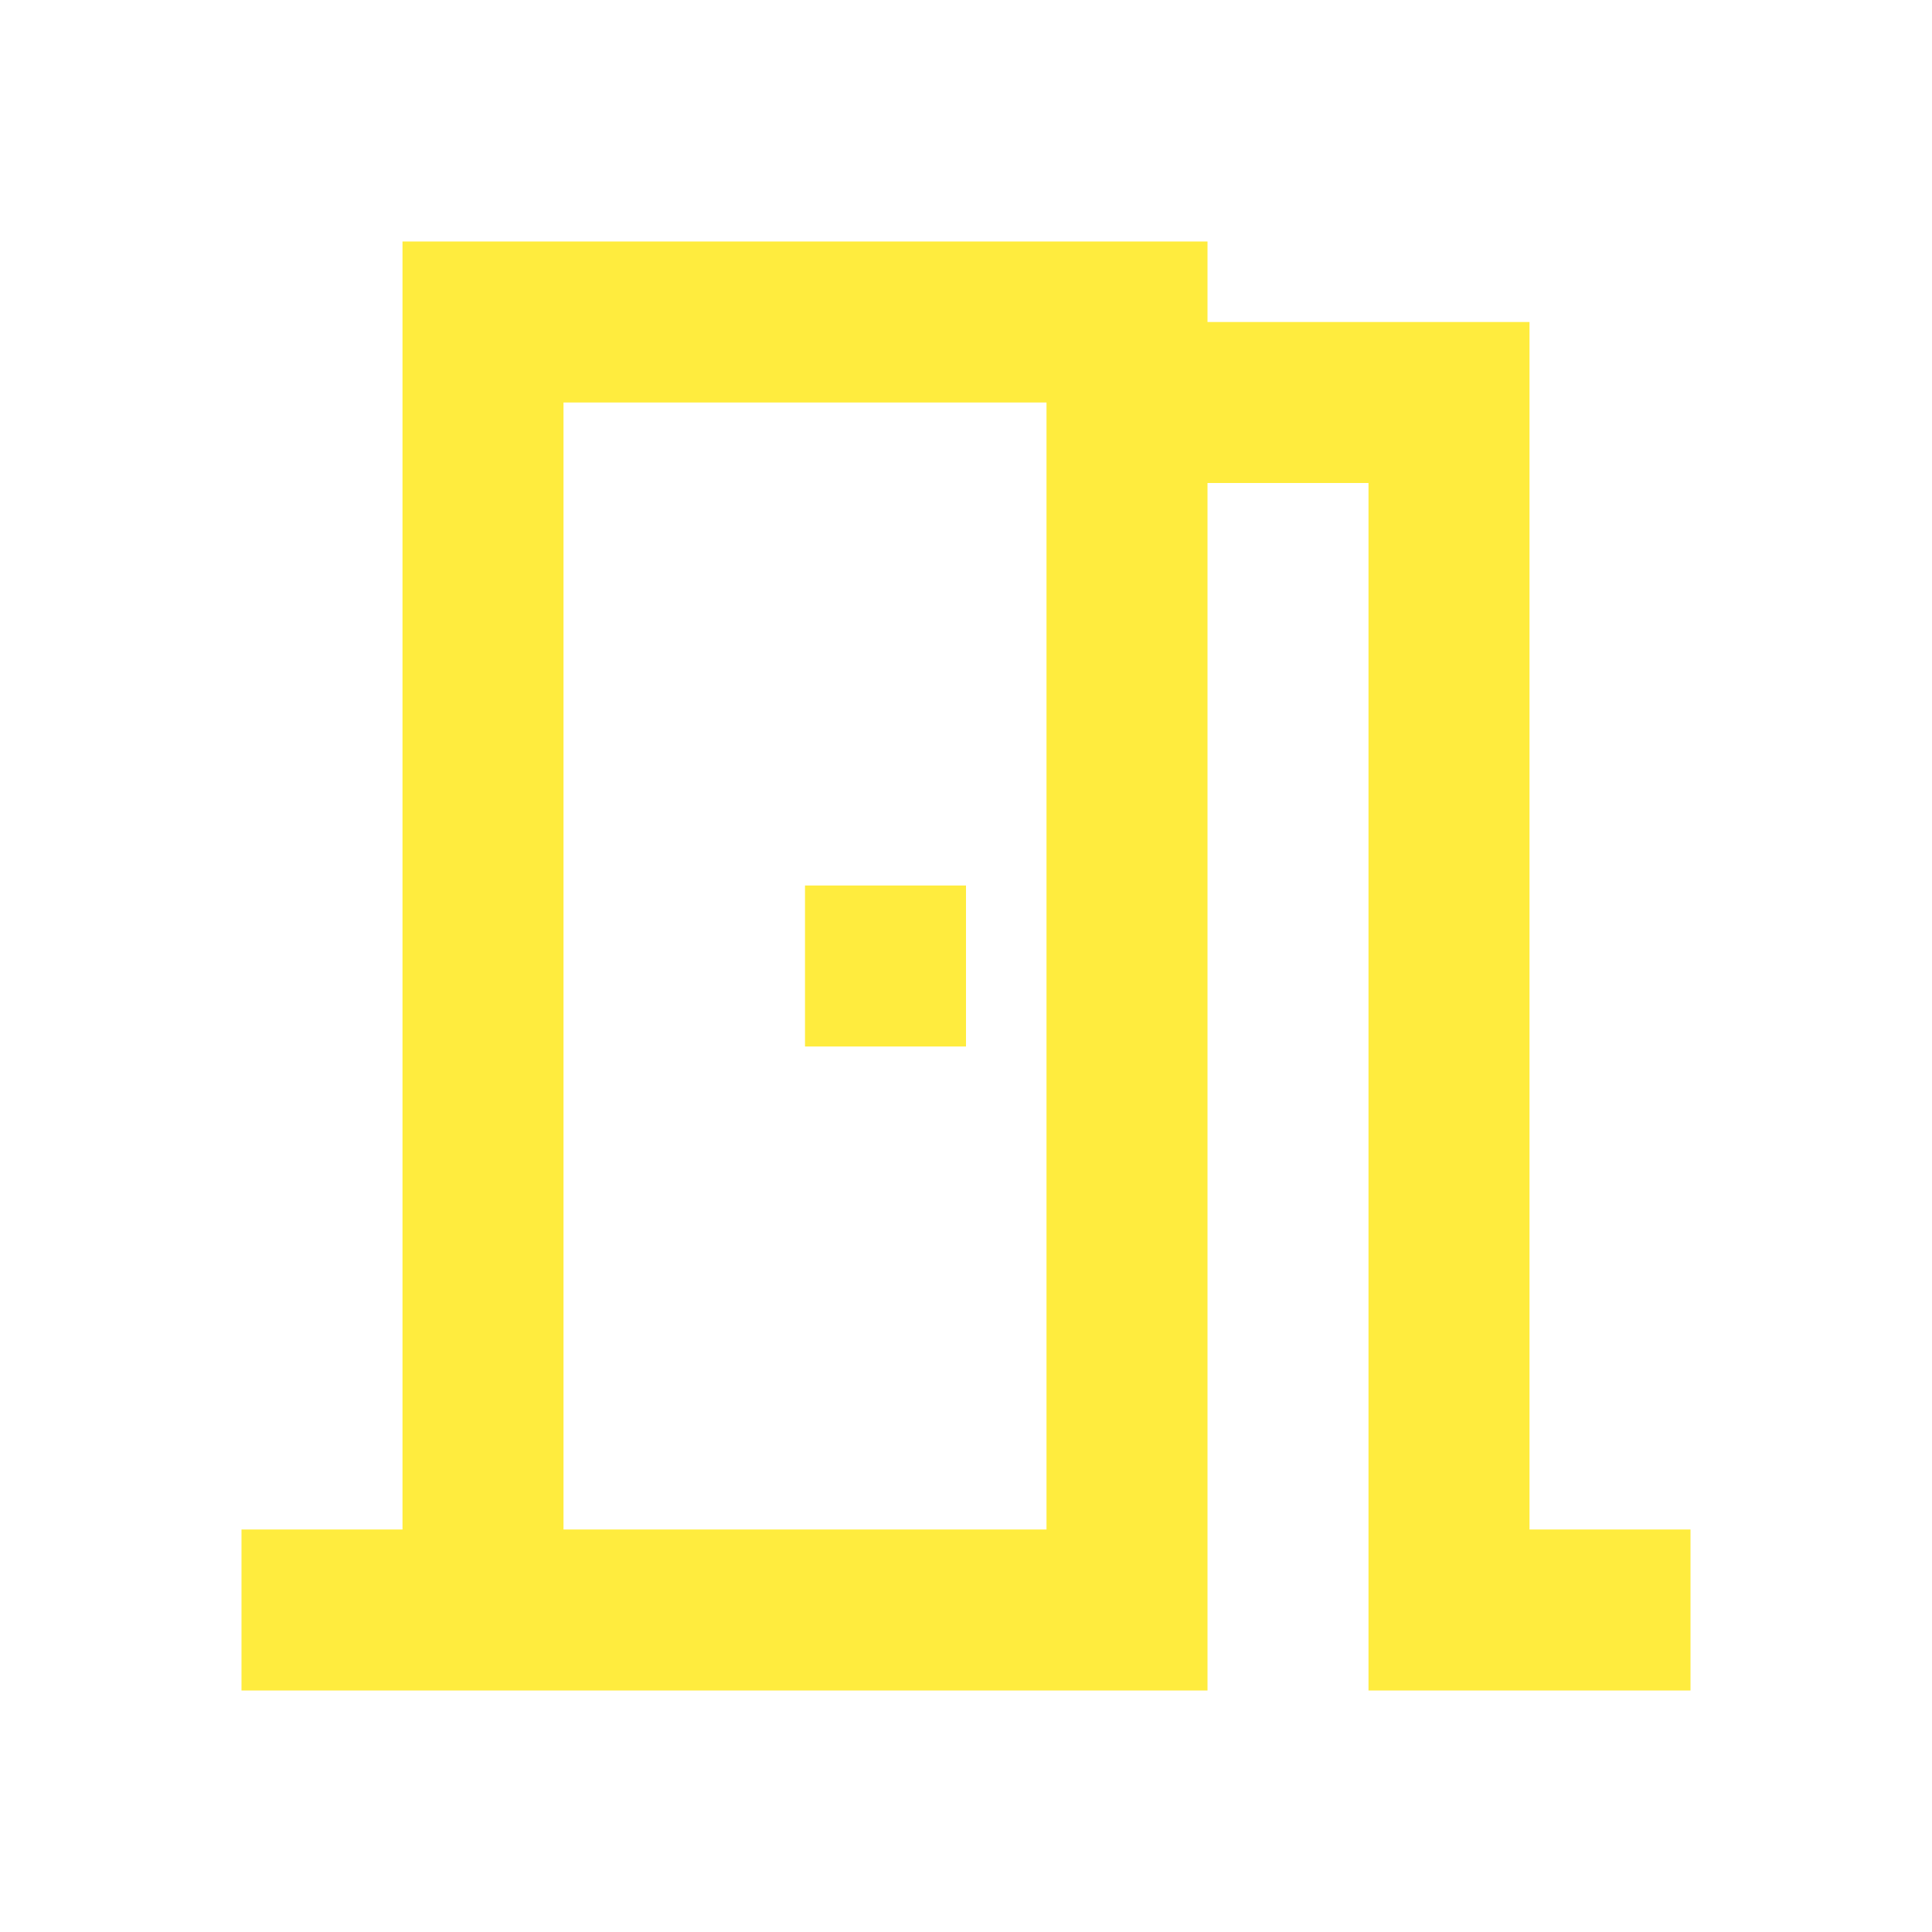
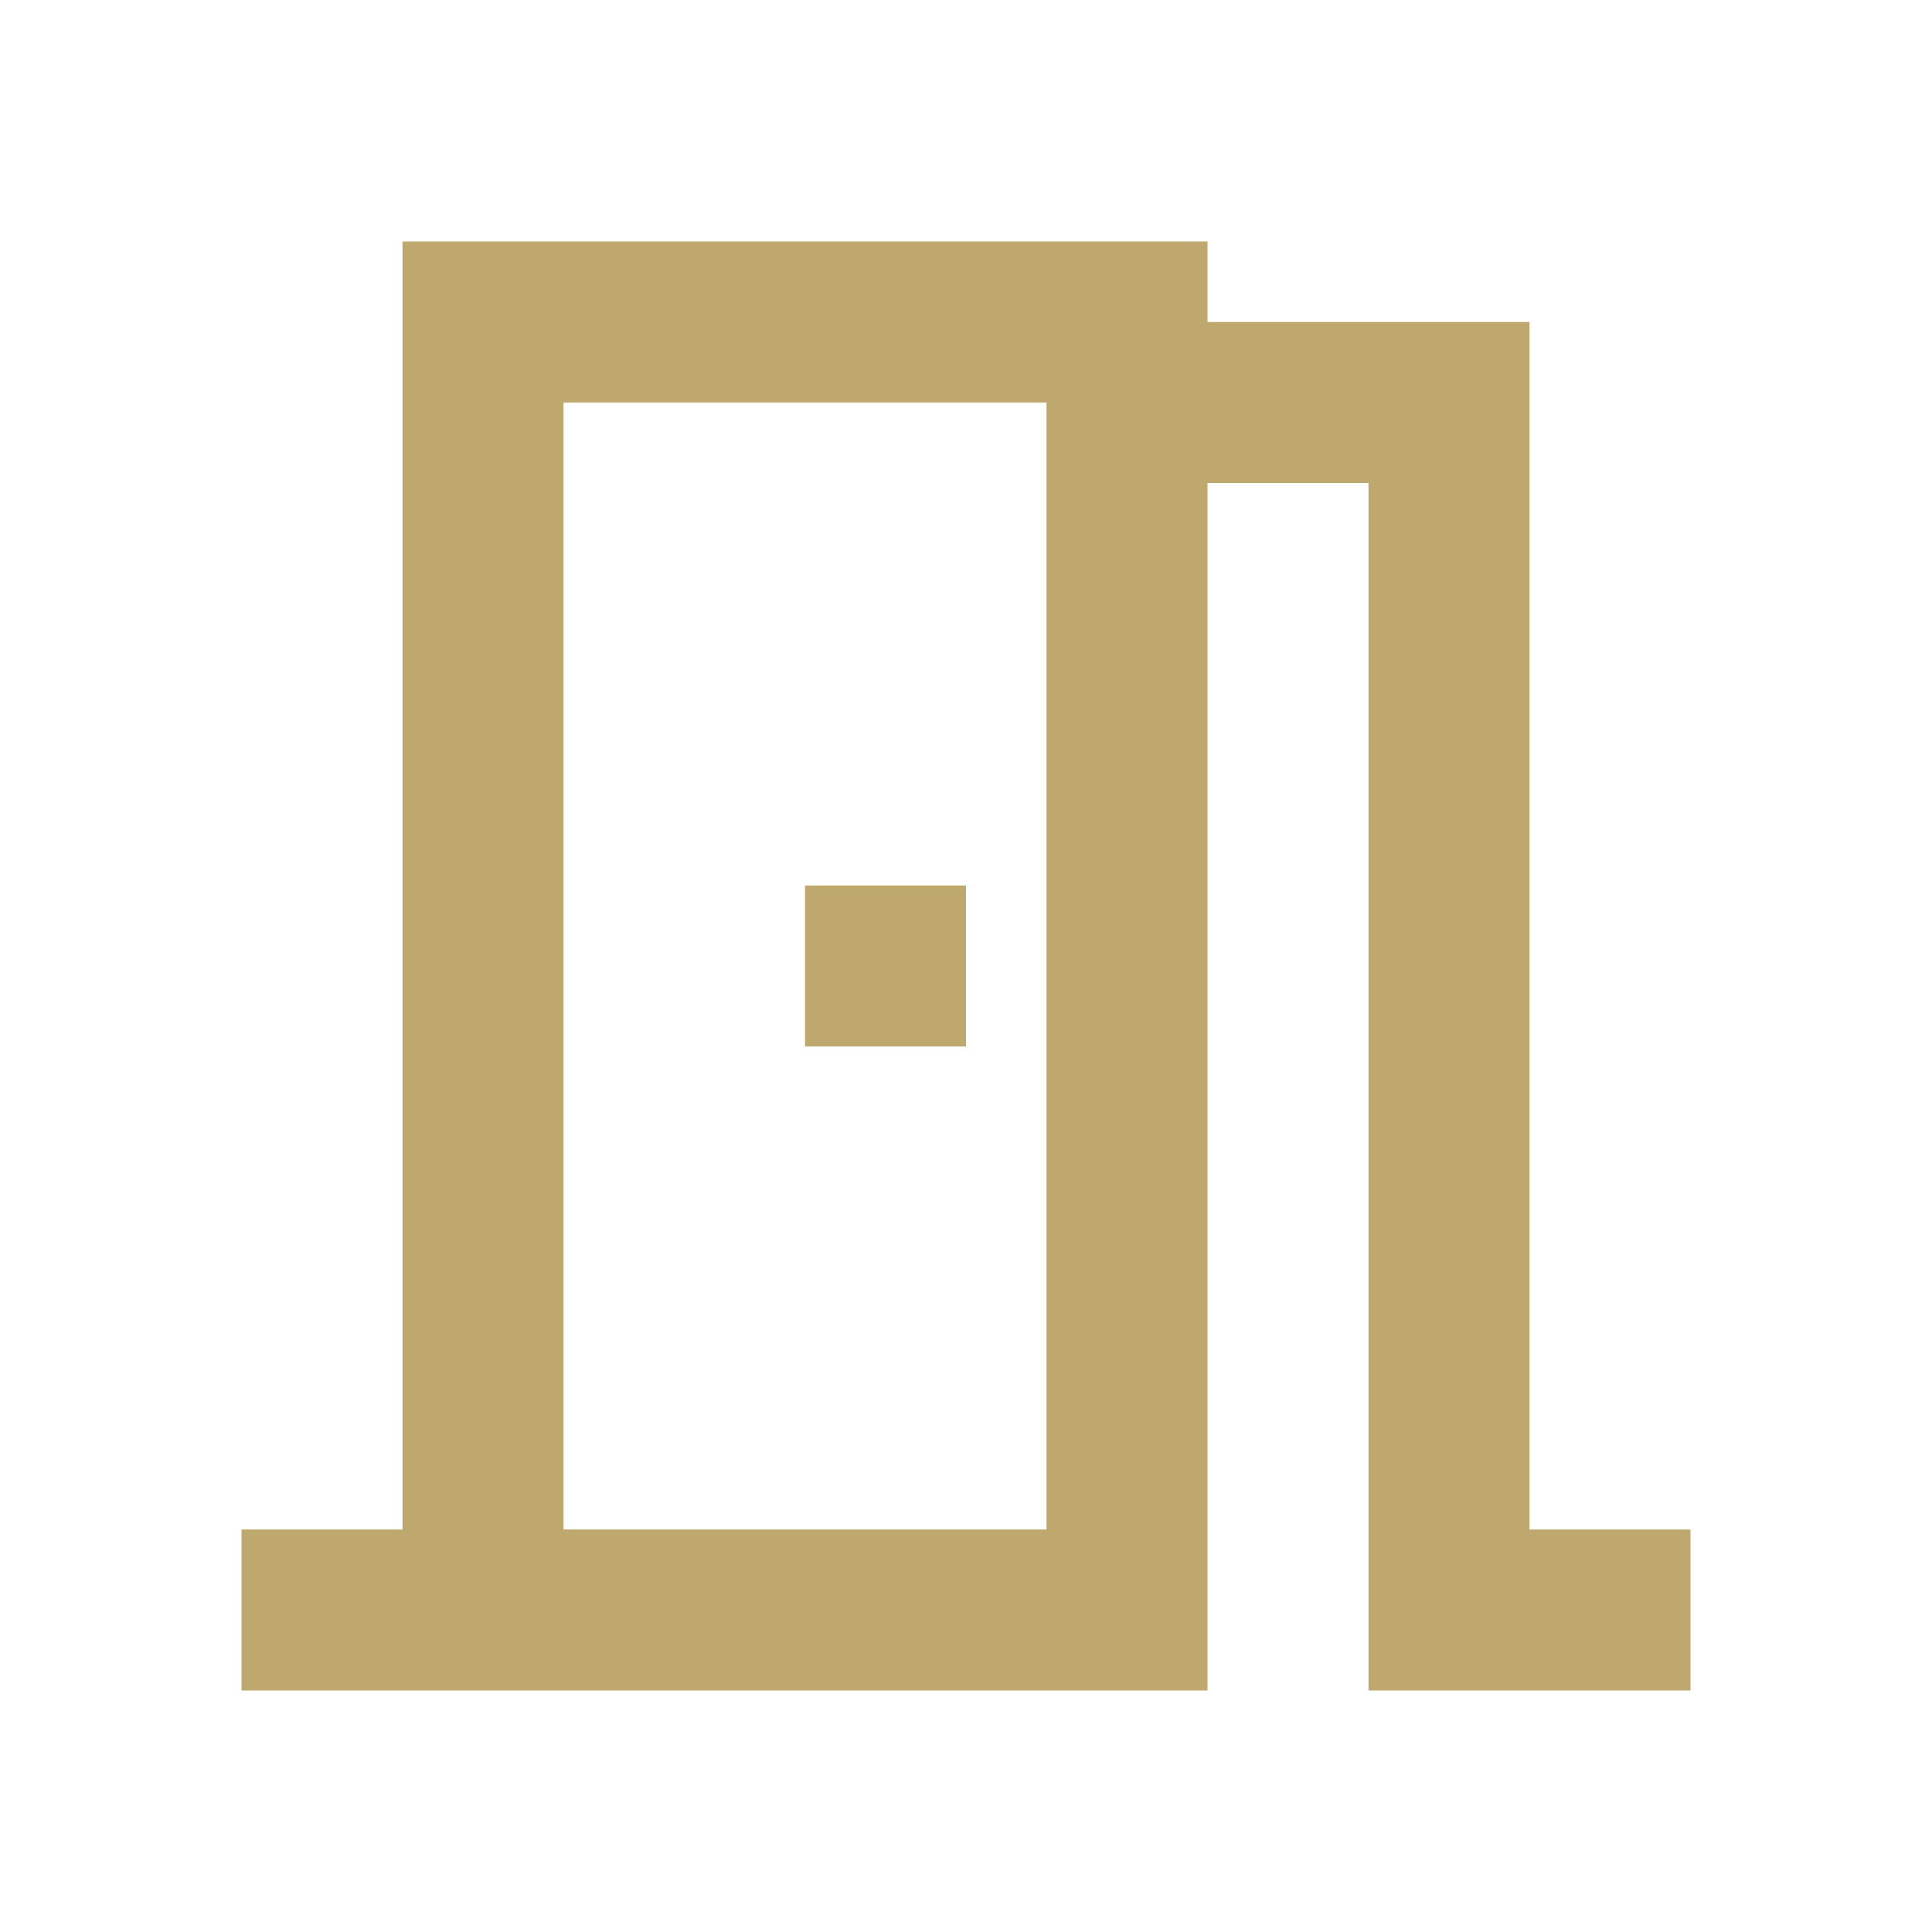
- <svg xmlns="http://www.w3.org/2000/svg" height="24px" viewBox="0 0 24 24" width="24px" fill="#FFEC3E">
+ <svg xmlns="http://www.w3.org/2000/svg" height="24px" viewBox="0 0 24 24" width="24px" fill="#BEA86E">
  <path d="M0 0h24v24H0V0z" fill="none" />
  <path d="M19 19V4h-4V3H5v16H3v2h12V6h2v15h4v-2h-2zm-6 0H7V5h6v14zm-3-8h2v2h-2z" />
</svg>
